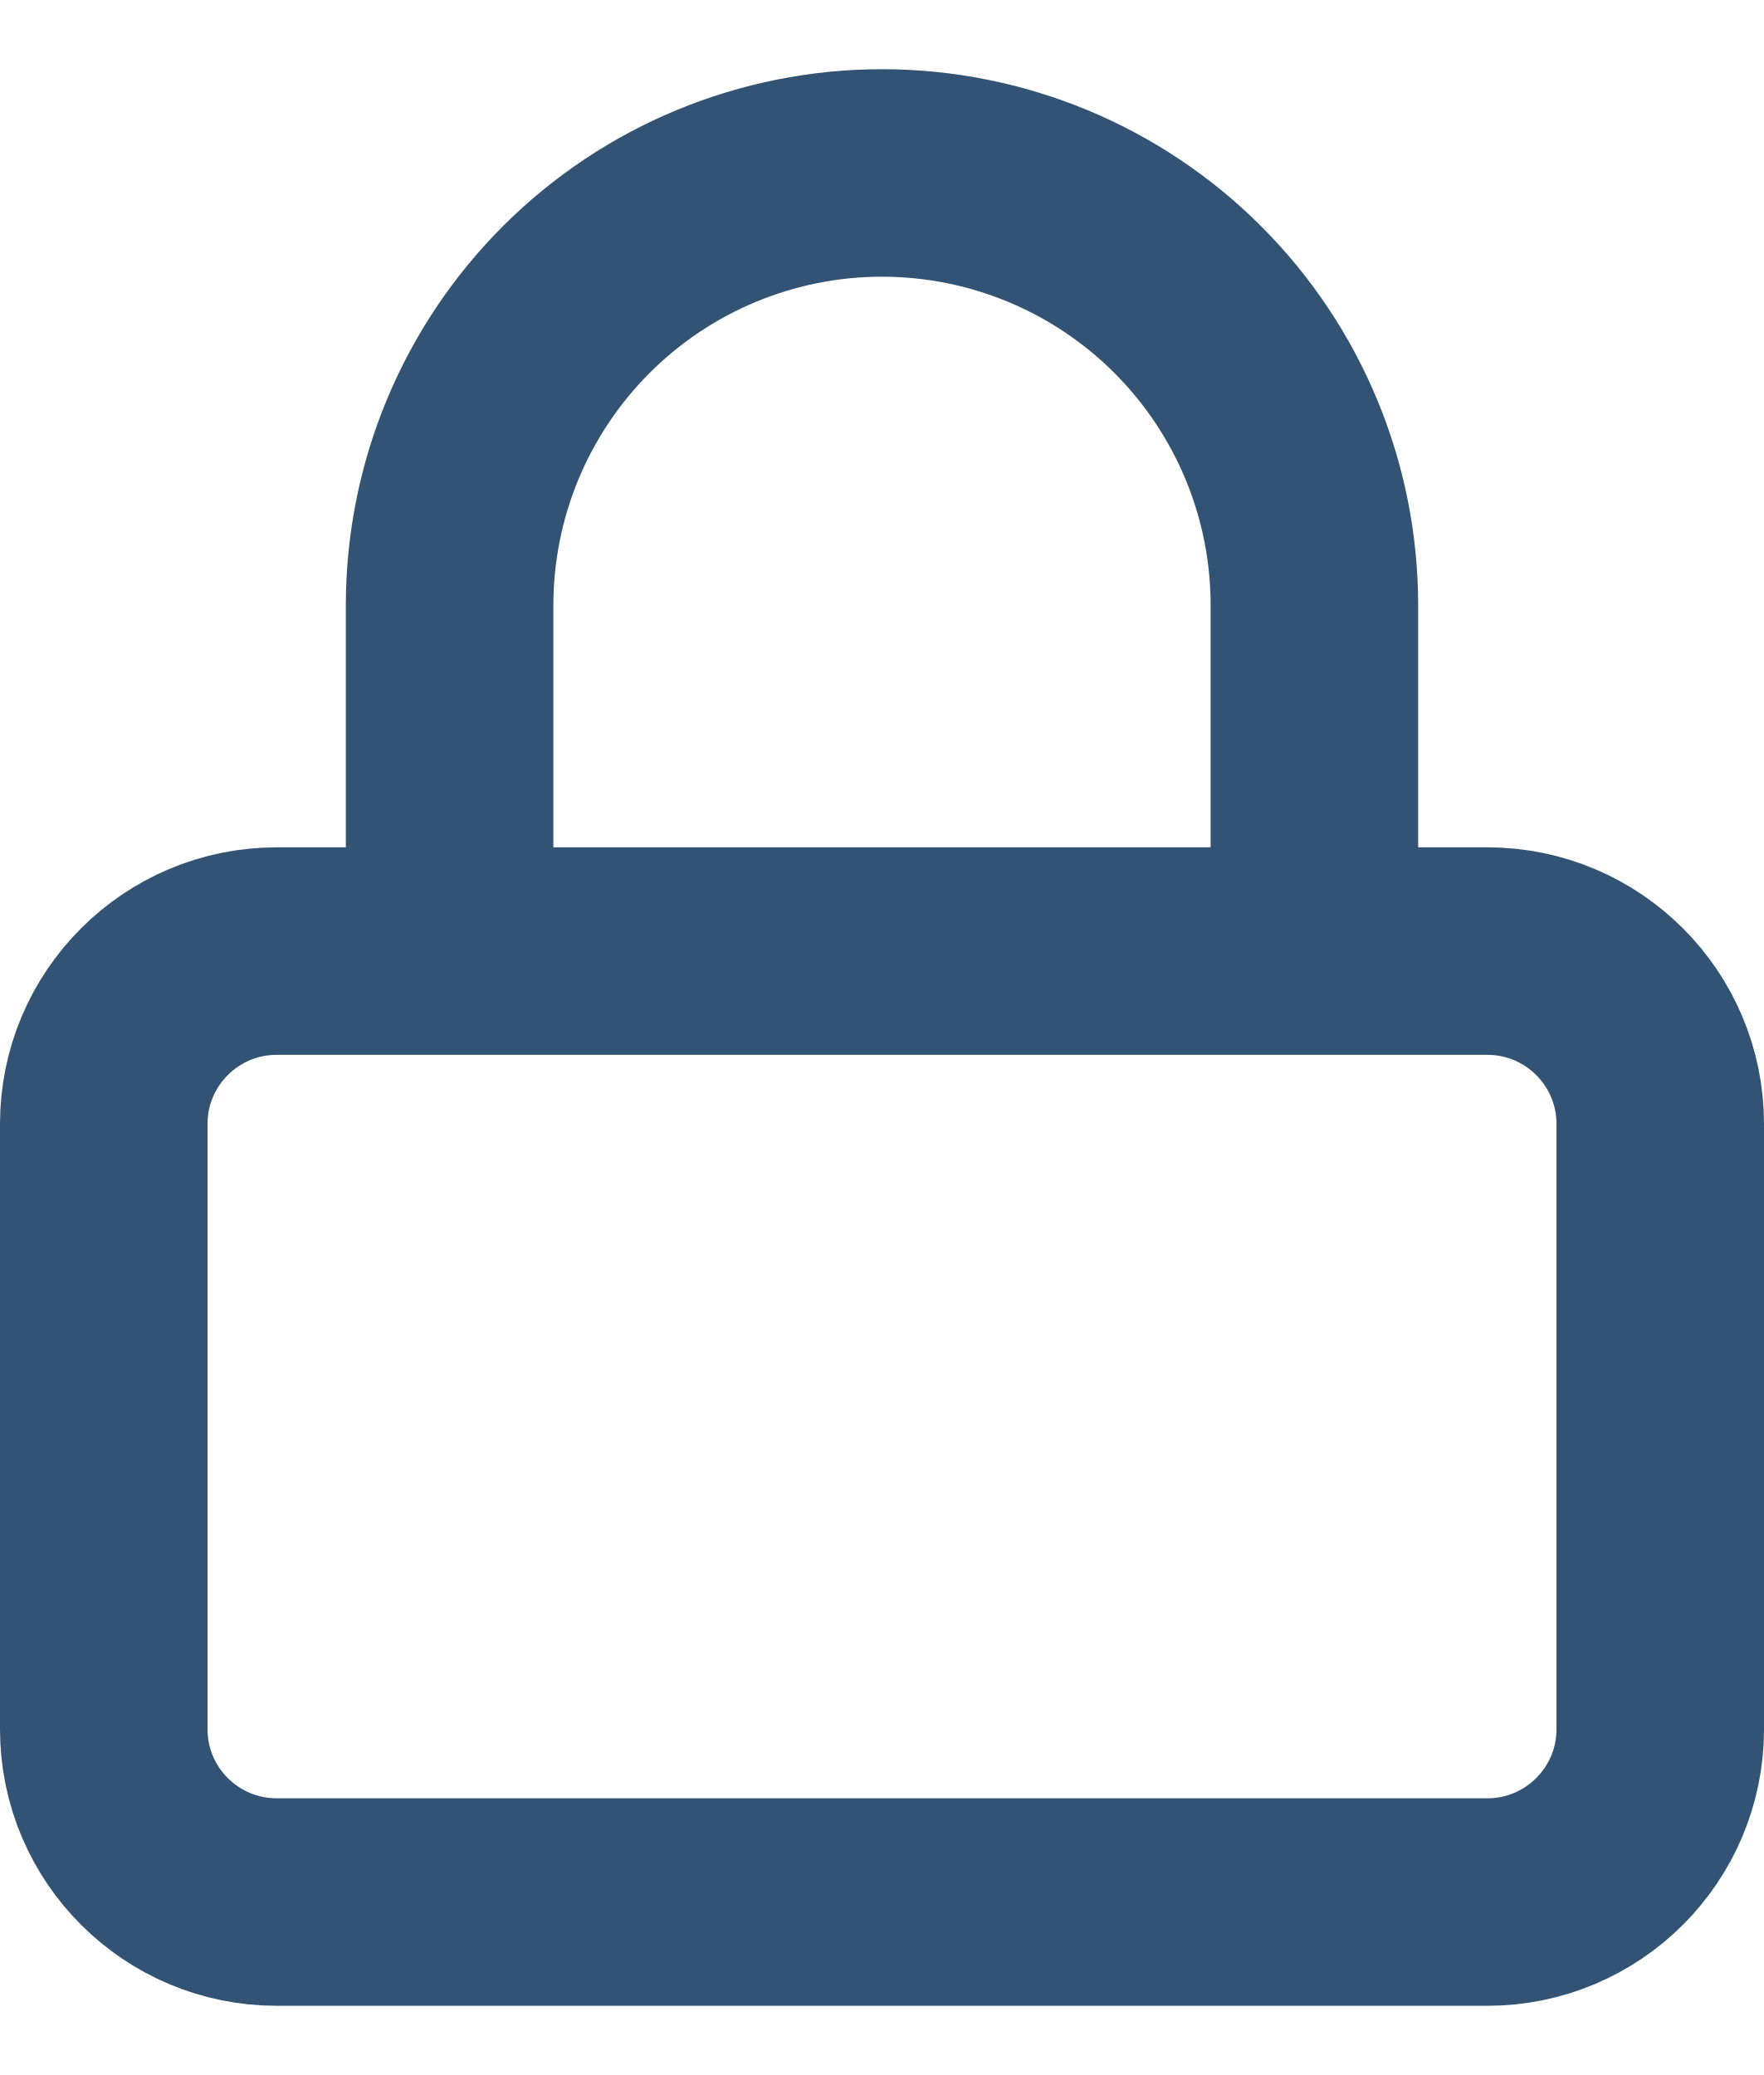
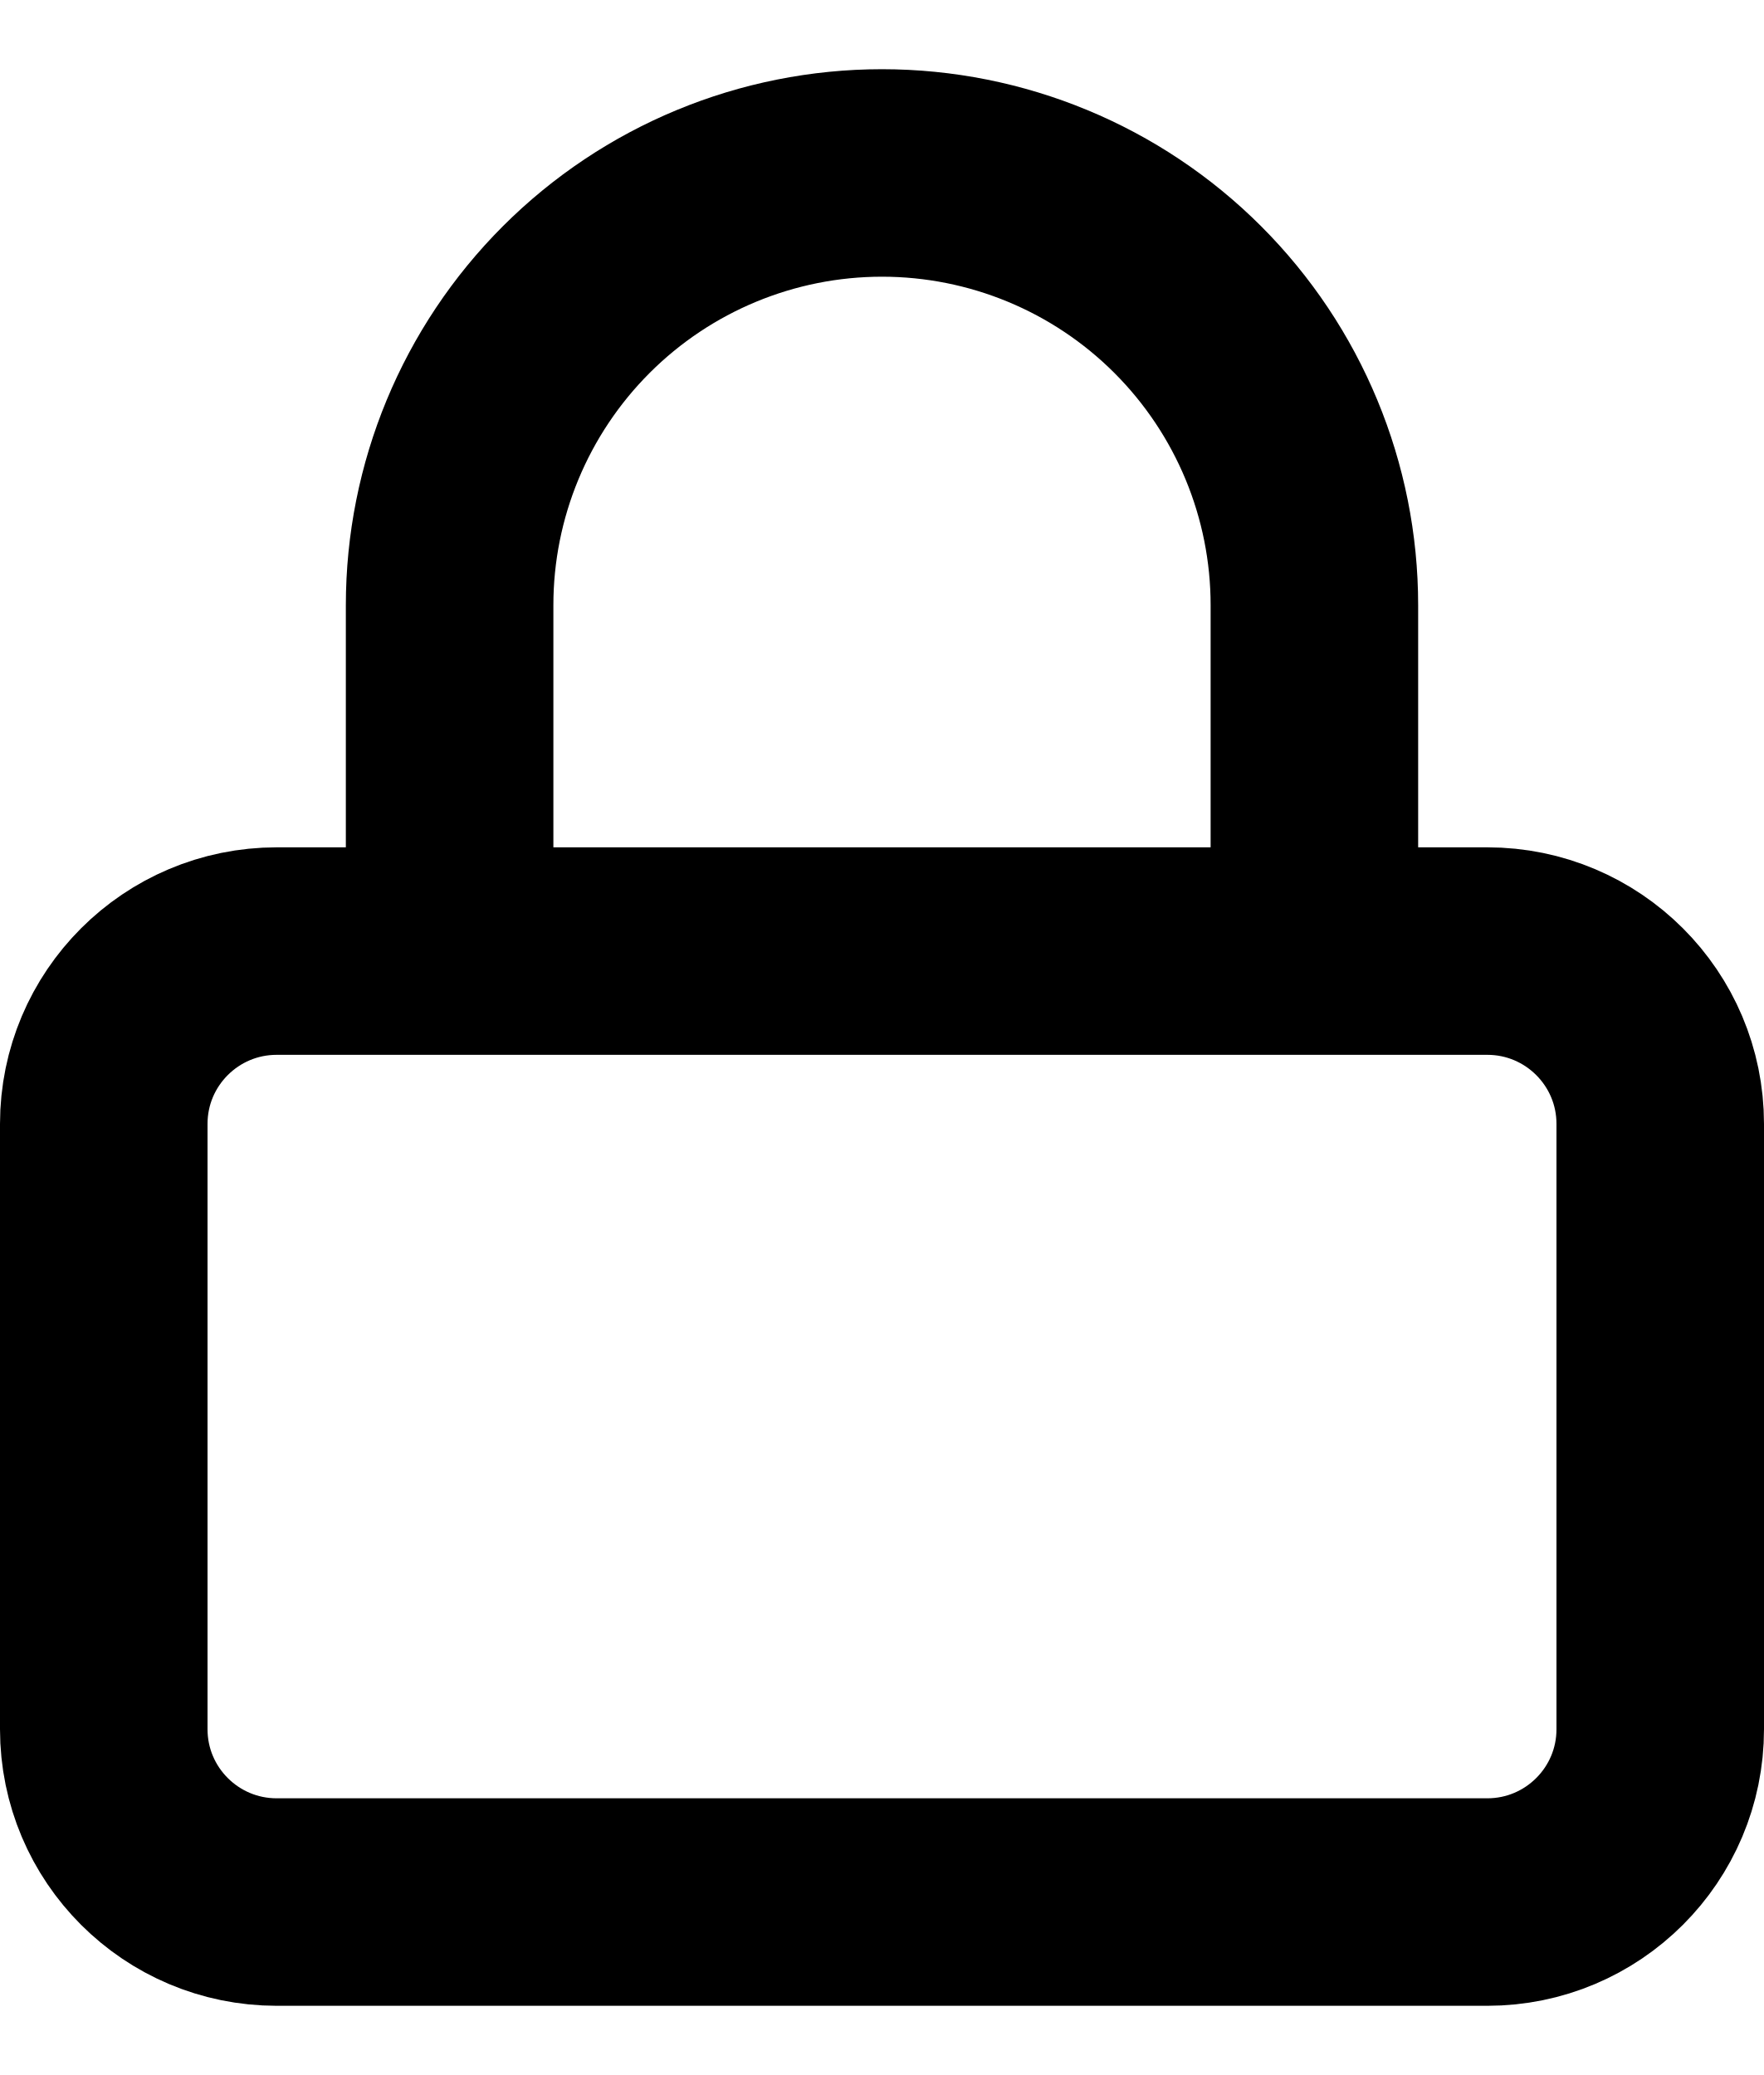
<svg xmlns="http://www.w3.org/2000/svg" width="17" height="20" viewBox="0 0 17 20" fill="none">
-   <path d="M4.333 9.167V5.833C4.333 4.728 4.772 3.669 5.554 2.887C6.335 2.106 7.395 1.667 8.5 1.667C9.605 1.667 10.665 2.106 11.446 2.887C12.228 3.669 12.667 4.728 12.667 5.833V9.167M2.667 9.167H14.333C15.254 9.167 16 9.913 16 10.833V16.667C16 17.587 15.254 18.333 14.333 18.333H2.667C1.746 18.333 1 17.587 1 16.667V10.833C1 9.913 1.746 9.167 2.667 9.167Z" stroke="#325374" stroke-width="2" stroke-linecap="round" stroke-linejoin="round" />
+   <path d="M4.333 9.167V5.833C4.333 4.728 4.772 3.669 5.554 2.887C6.335 2.106 7.395 1.667 8.5 1.667C9.605 1.667 10.665 2.106 11.446 2.887C12.228 3.669 12.667 4.728 12.667 5.833V9.167M2.667 9.167H14.333C15.254 9.167 16 9.913 16 10.833V16.667C16 17.587 15.254 18.333 14.333 18.333H2.667C1.746 18.333 1 17.587 1 16.667V10.833C1 9.913 1.746 9.167 2.667 9.167Z" stroke="currentColor" stroke-width="2" stroke-linecap="round" stroke-linejoin="round" />
</svg>
